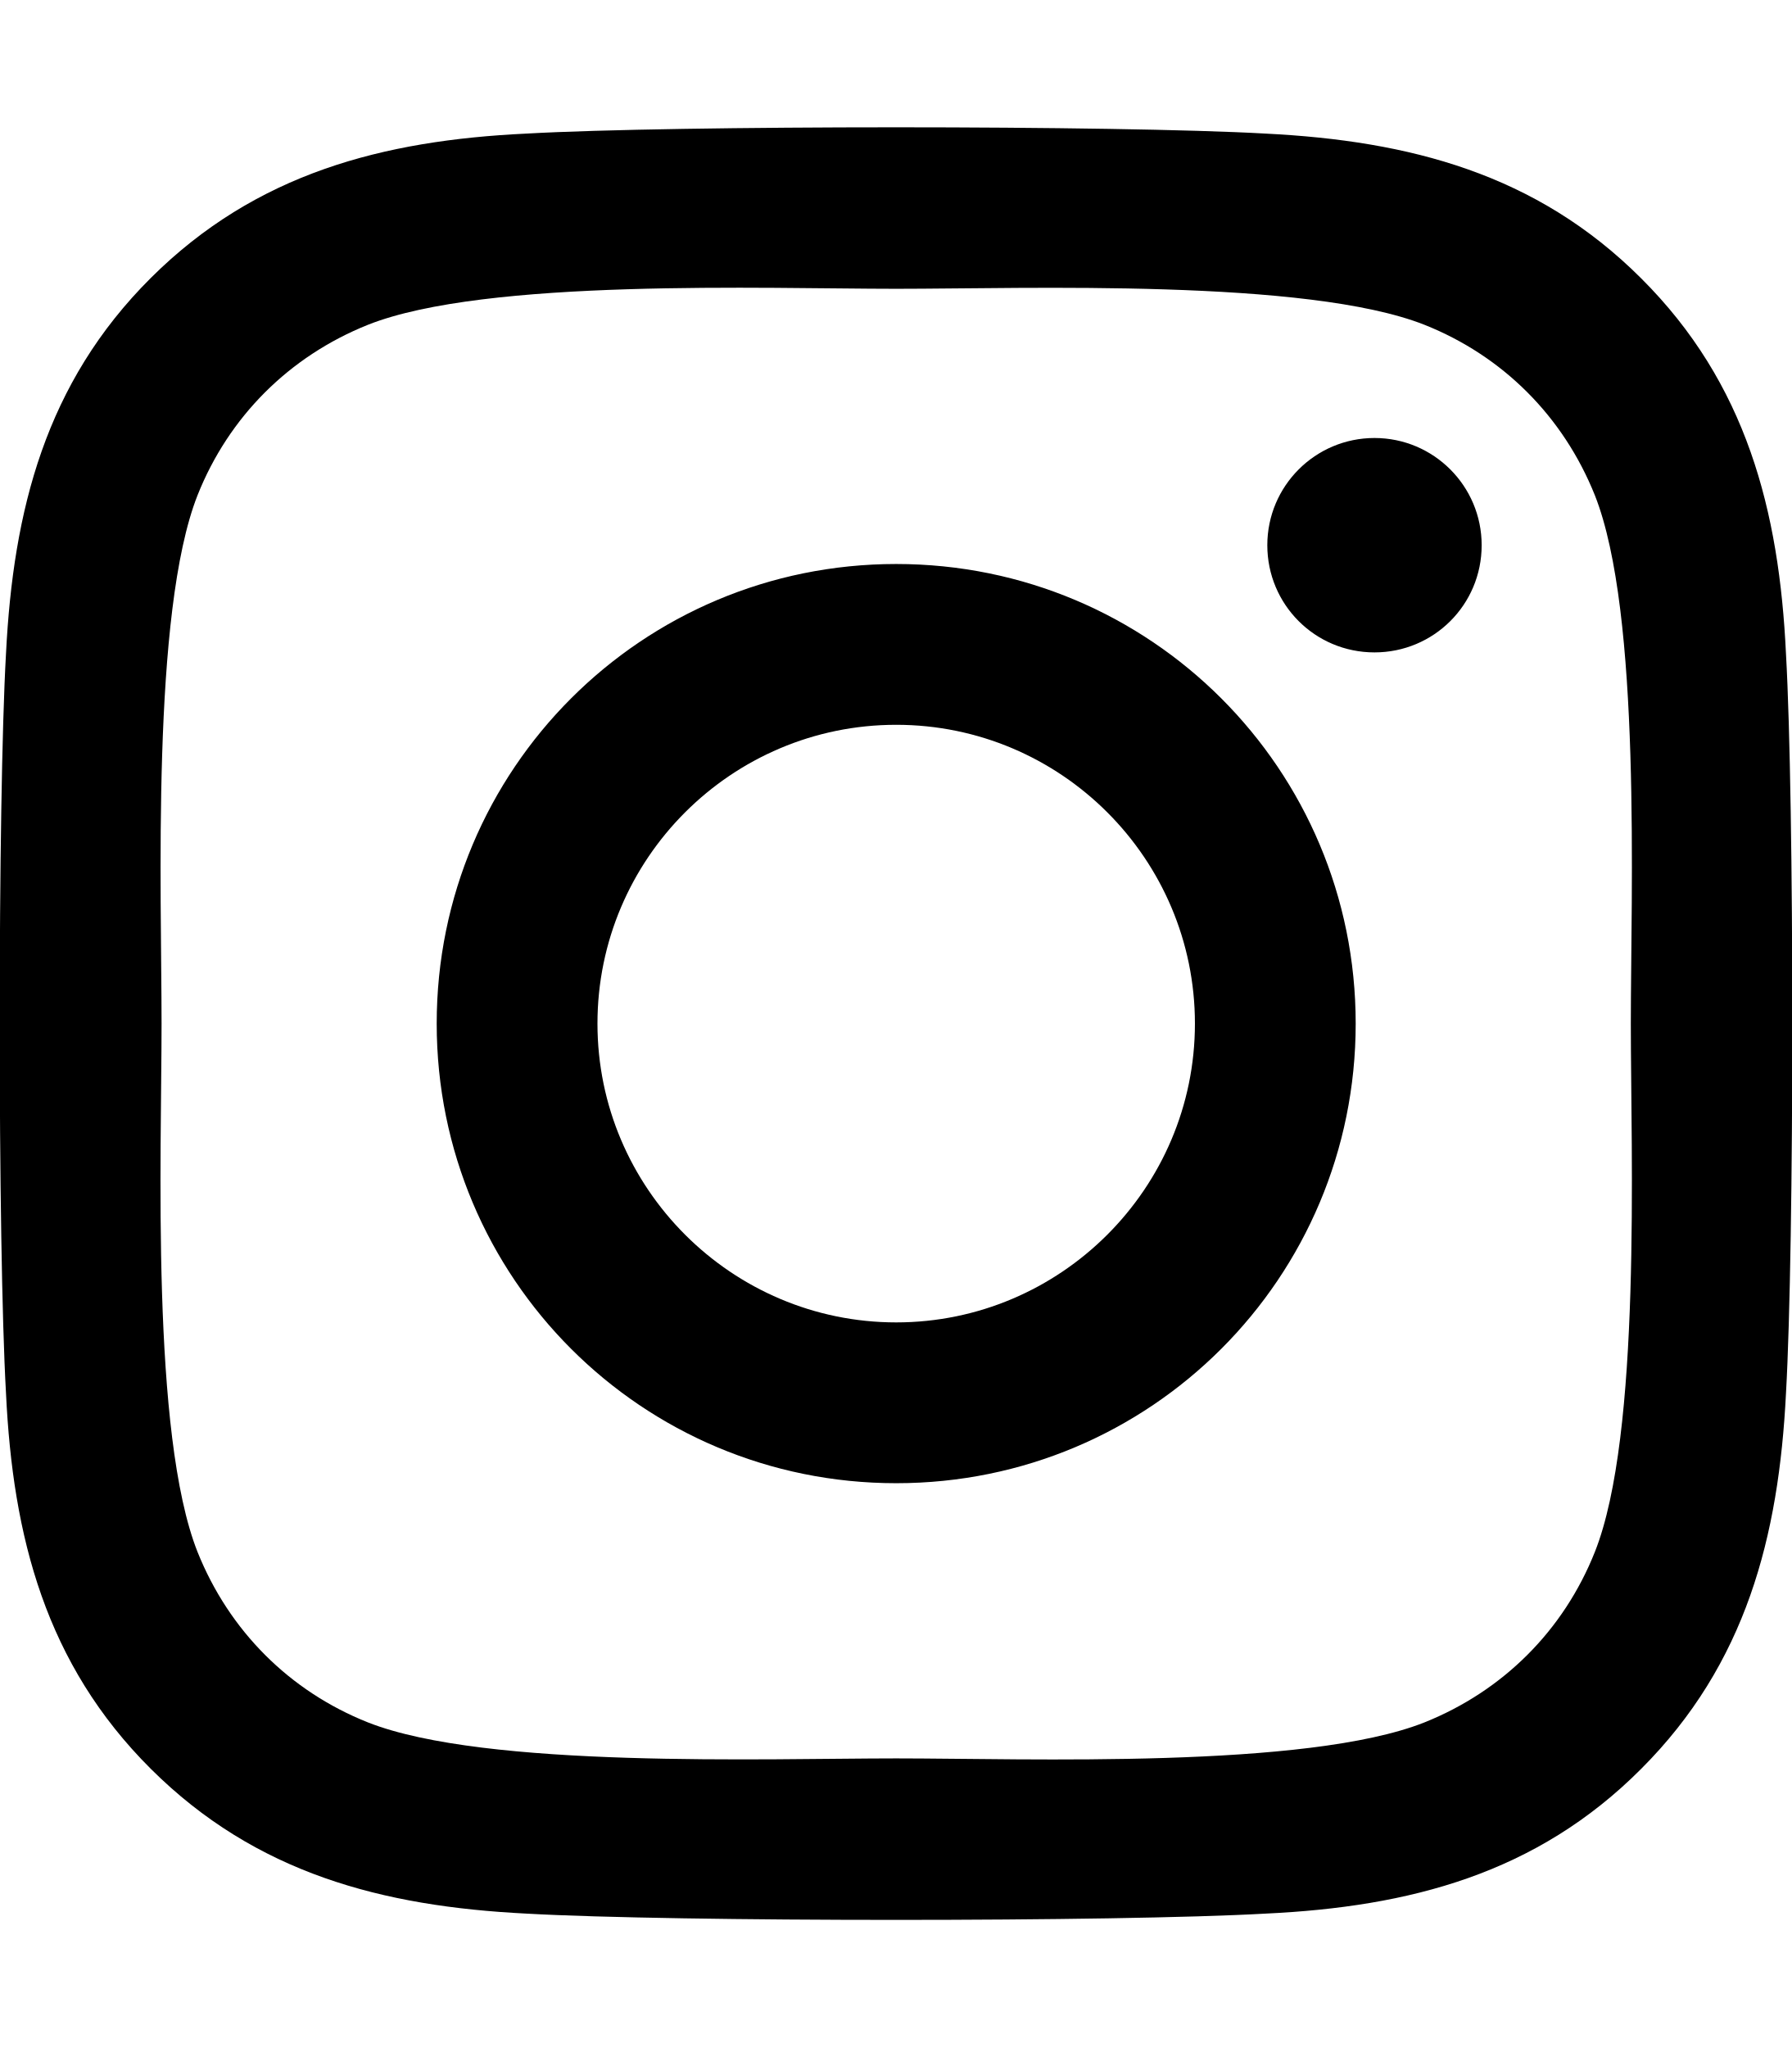
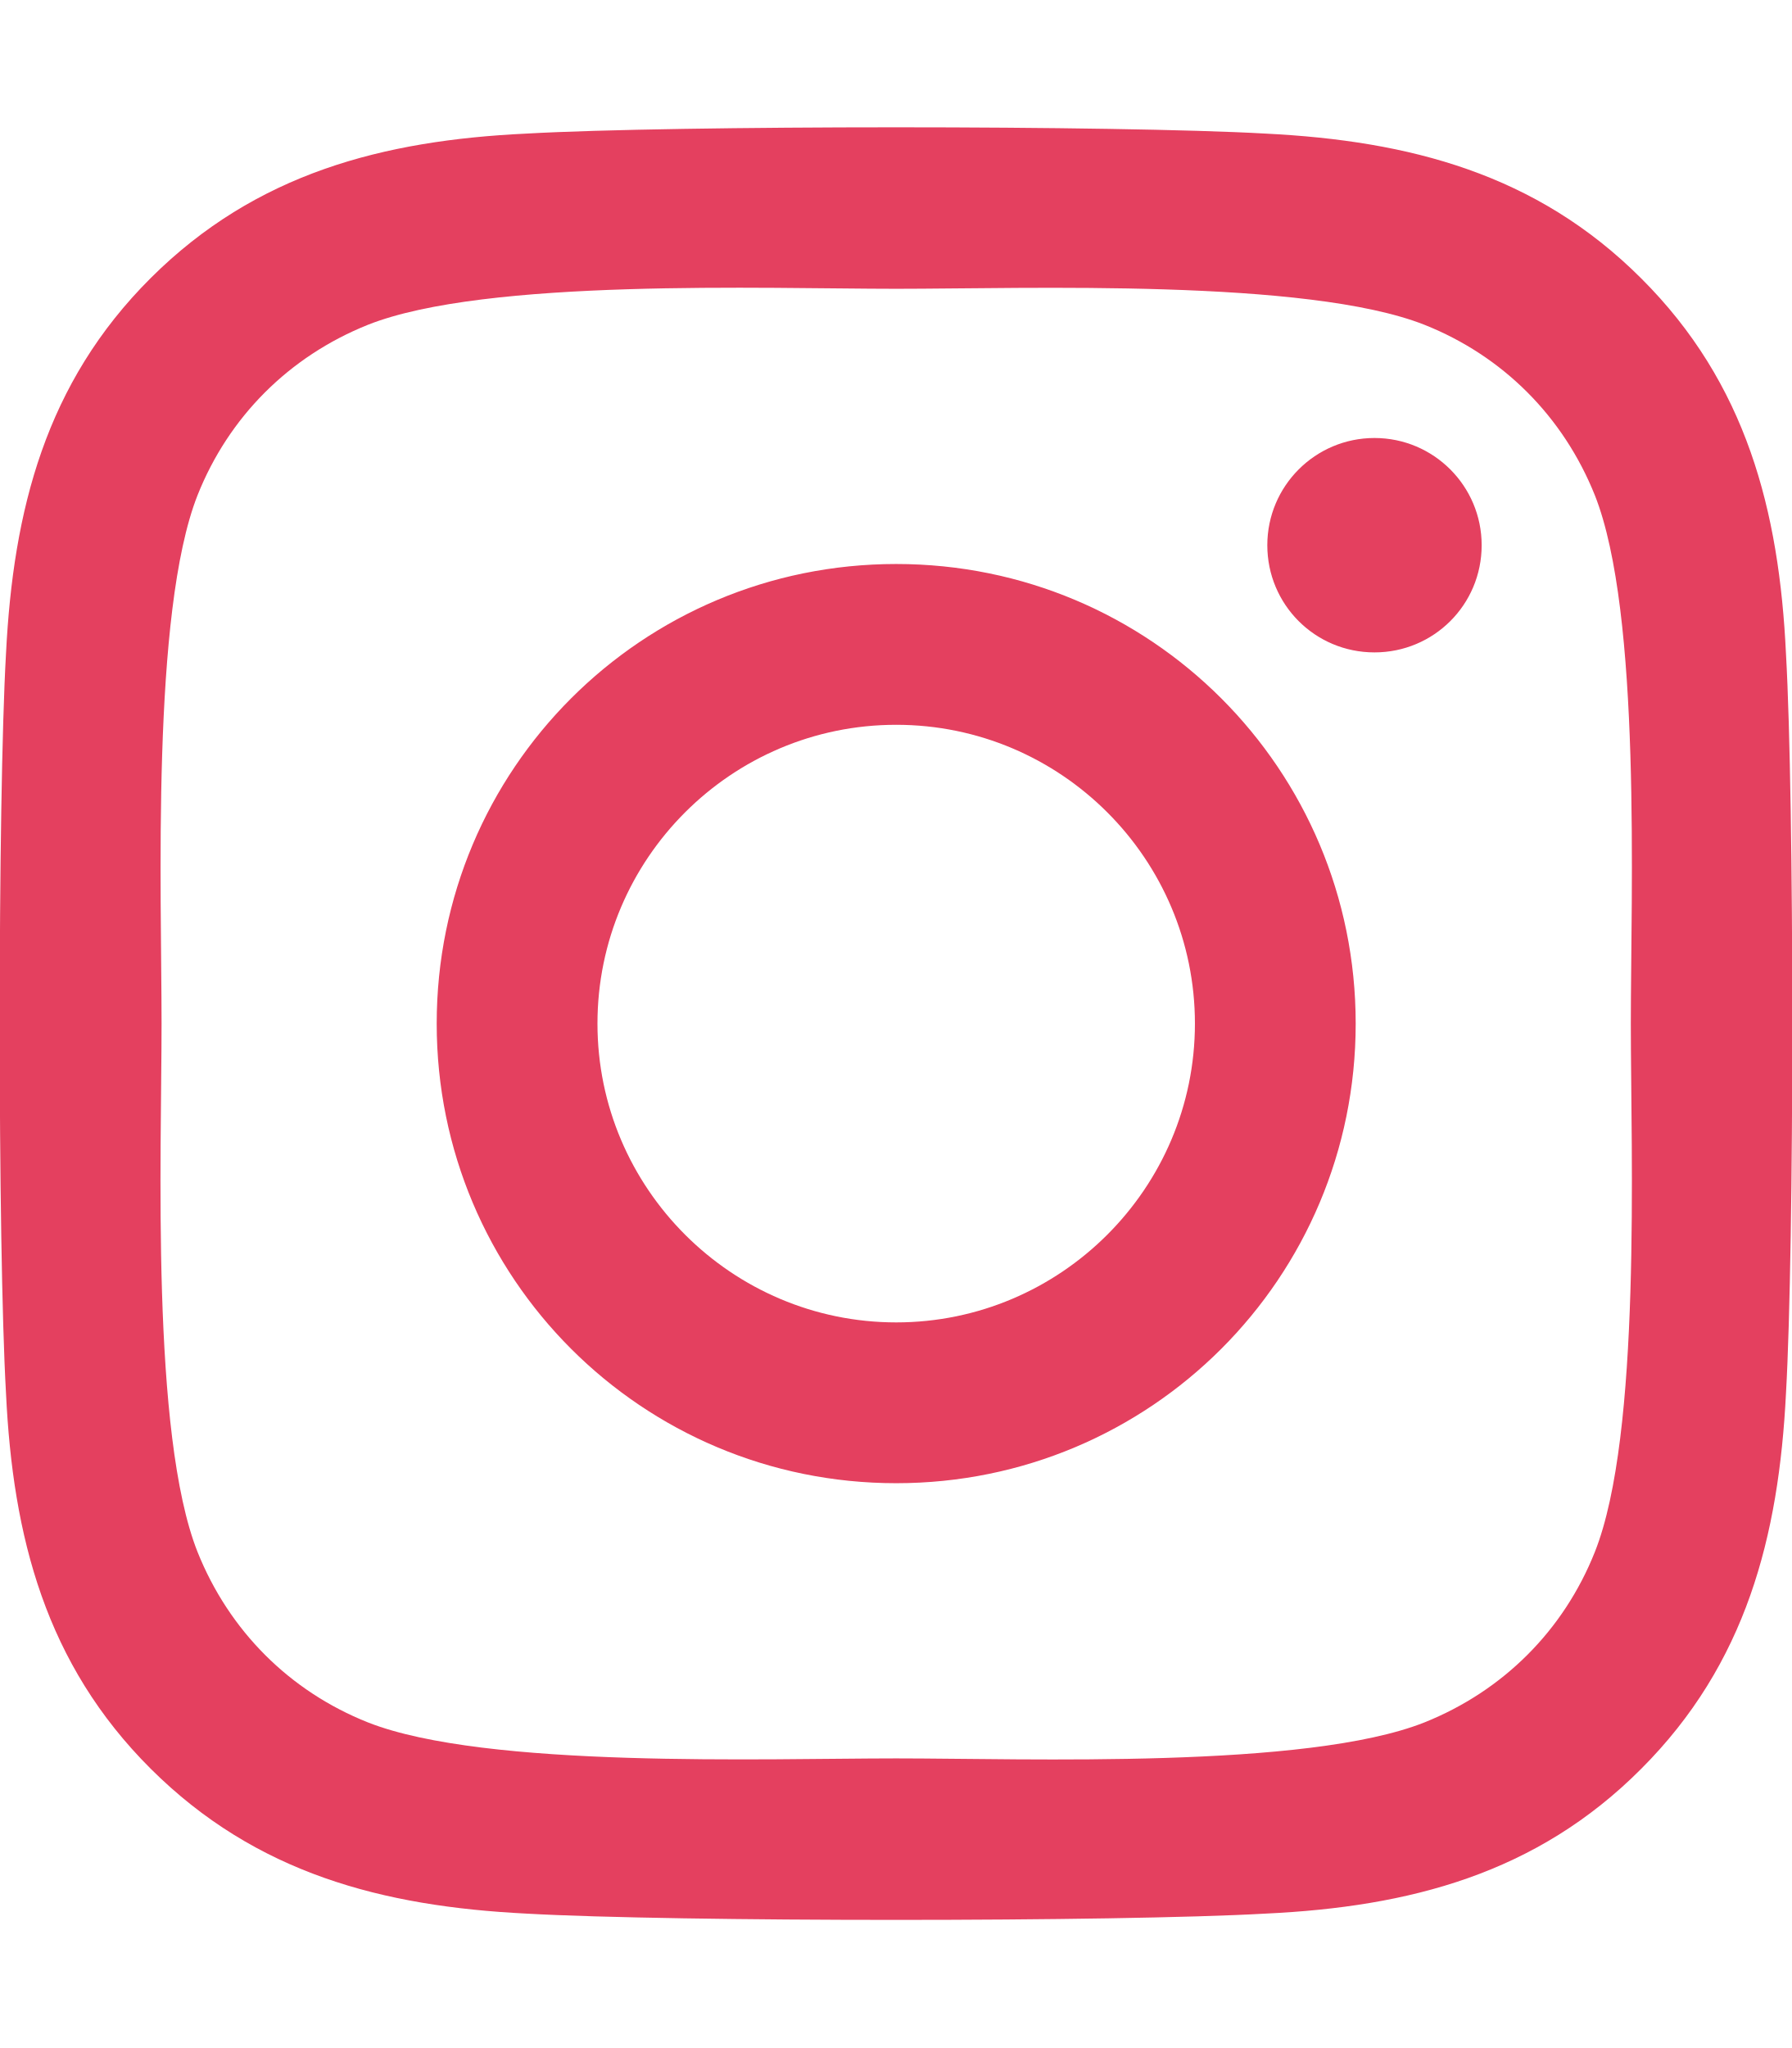
<svg xmlns="http://www.w3.org/2000/svg" height="1em" viewBox="0 0 448 512">
-   <style>svg{fill:black}</style>
+   <style>svg{fill:#E4405F}</style>
  <path d="M224.1 141c-63.6 0-114.9 51.3-114.9 114.9s51.3 114.9 114.9 114.9S339 319.5 339 255.9 287.7 141 224.1 141zm0 189.6c-41.1 0-74.7-33.5-74.7-74.7s33.5-74.7 74.7-74.7 74.7 33.5 74.7 74.7-33.6 74.7-74.7 74.7zm146.4-194.3c0 14.9-12 26.8-26.8 26.8-14.9 0-26.8-12-26.8-26.8s12-26.8 26.8-26.8 26.8 12 26.8 26.8zm76.1 27.2c-1.7-35.9-9.9-67.7-36.2-93.9-26.2-26.2-58-34.4-93.9-36.2-37-2.1-147.9-2.1-184.9 0-35.8 1.7-67.6 9.9-93.9 36.1s-34.4 58-36.2 93.9c-2.1 37-2.1 147.9 0 184.9 1.7 35.9 9.9 67.7 36.2 93.9s58 34.4 93.9 36.2c37 2.1 147.9 2.1 184.9 0 35.9-1.7 67.7-9.9 93.9-36.2 26.2-26.2 34.4-58 36.2-93.9 2.1-37 2.1-147.8 0-184.8zM398.8 388c-7.8 19.6-22.9 34.7-42.6 42.6-29.5 11.7-99.5 9-132.1 9s-102.7 2.6-132.1-9c-19.6-7.8-34.7-22.9-42.6-42.6-11.7-29.5-9-99.5-9-132.1s-2.6-102.7 9-132.1c7.8-19.6 22.9-34.7 42.6-42.6 29.5-11.7 99.5-9 132.1-9s102.7-2.6 132.1 9c19.6 7.8 34.7 22.9 42.6 42.6 11.7 29.5 9 99.5 9 132.1s2.7 102.7-9 132.1z" />
</svg>
